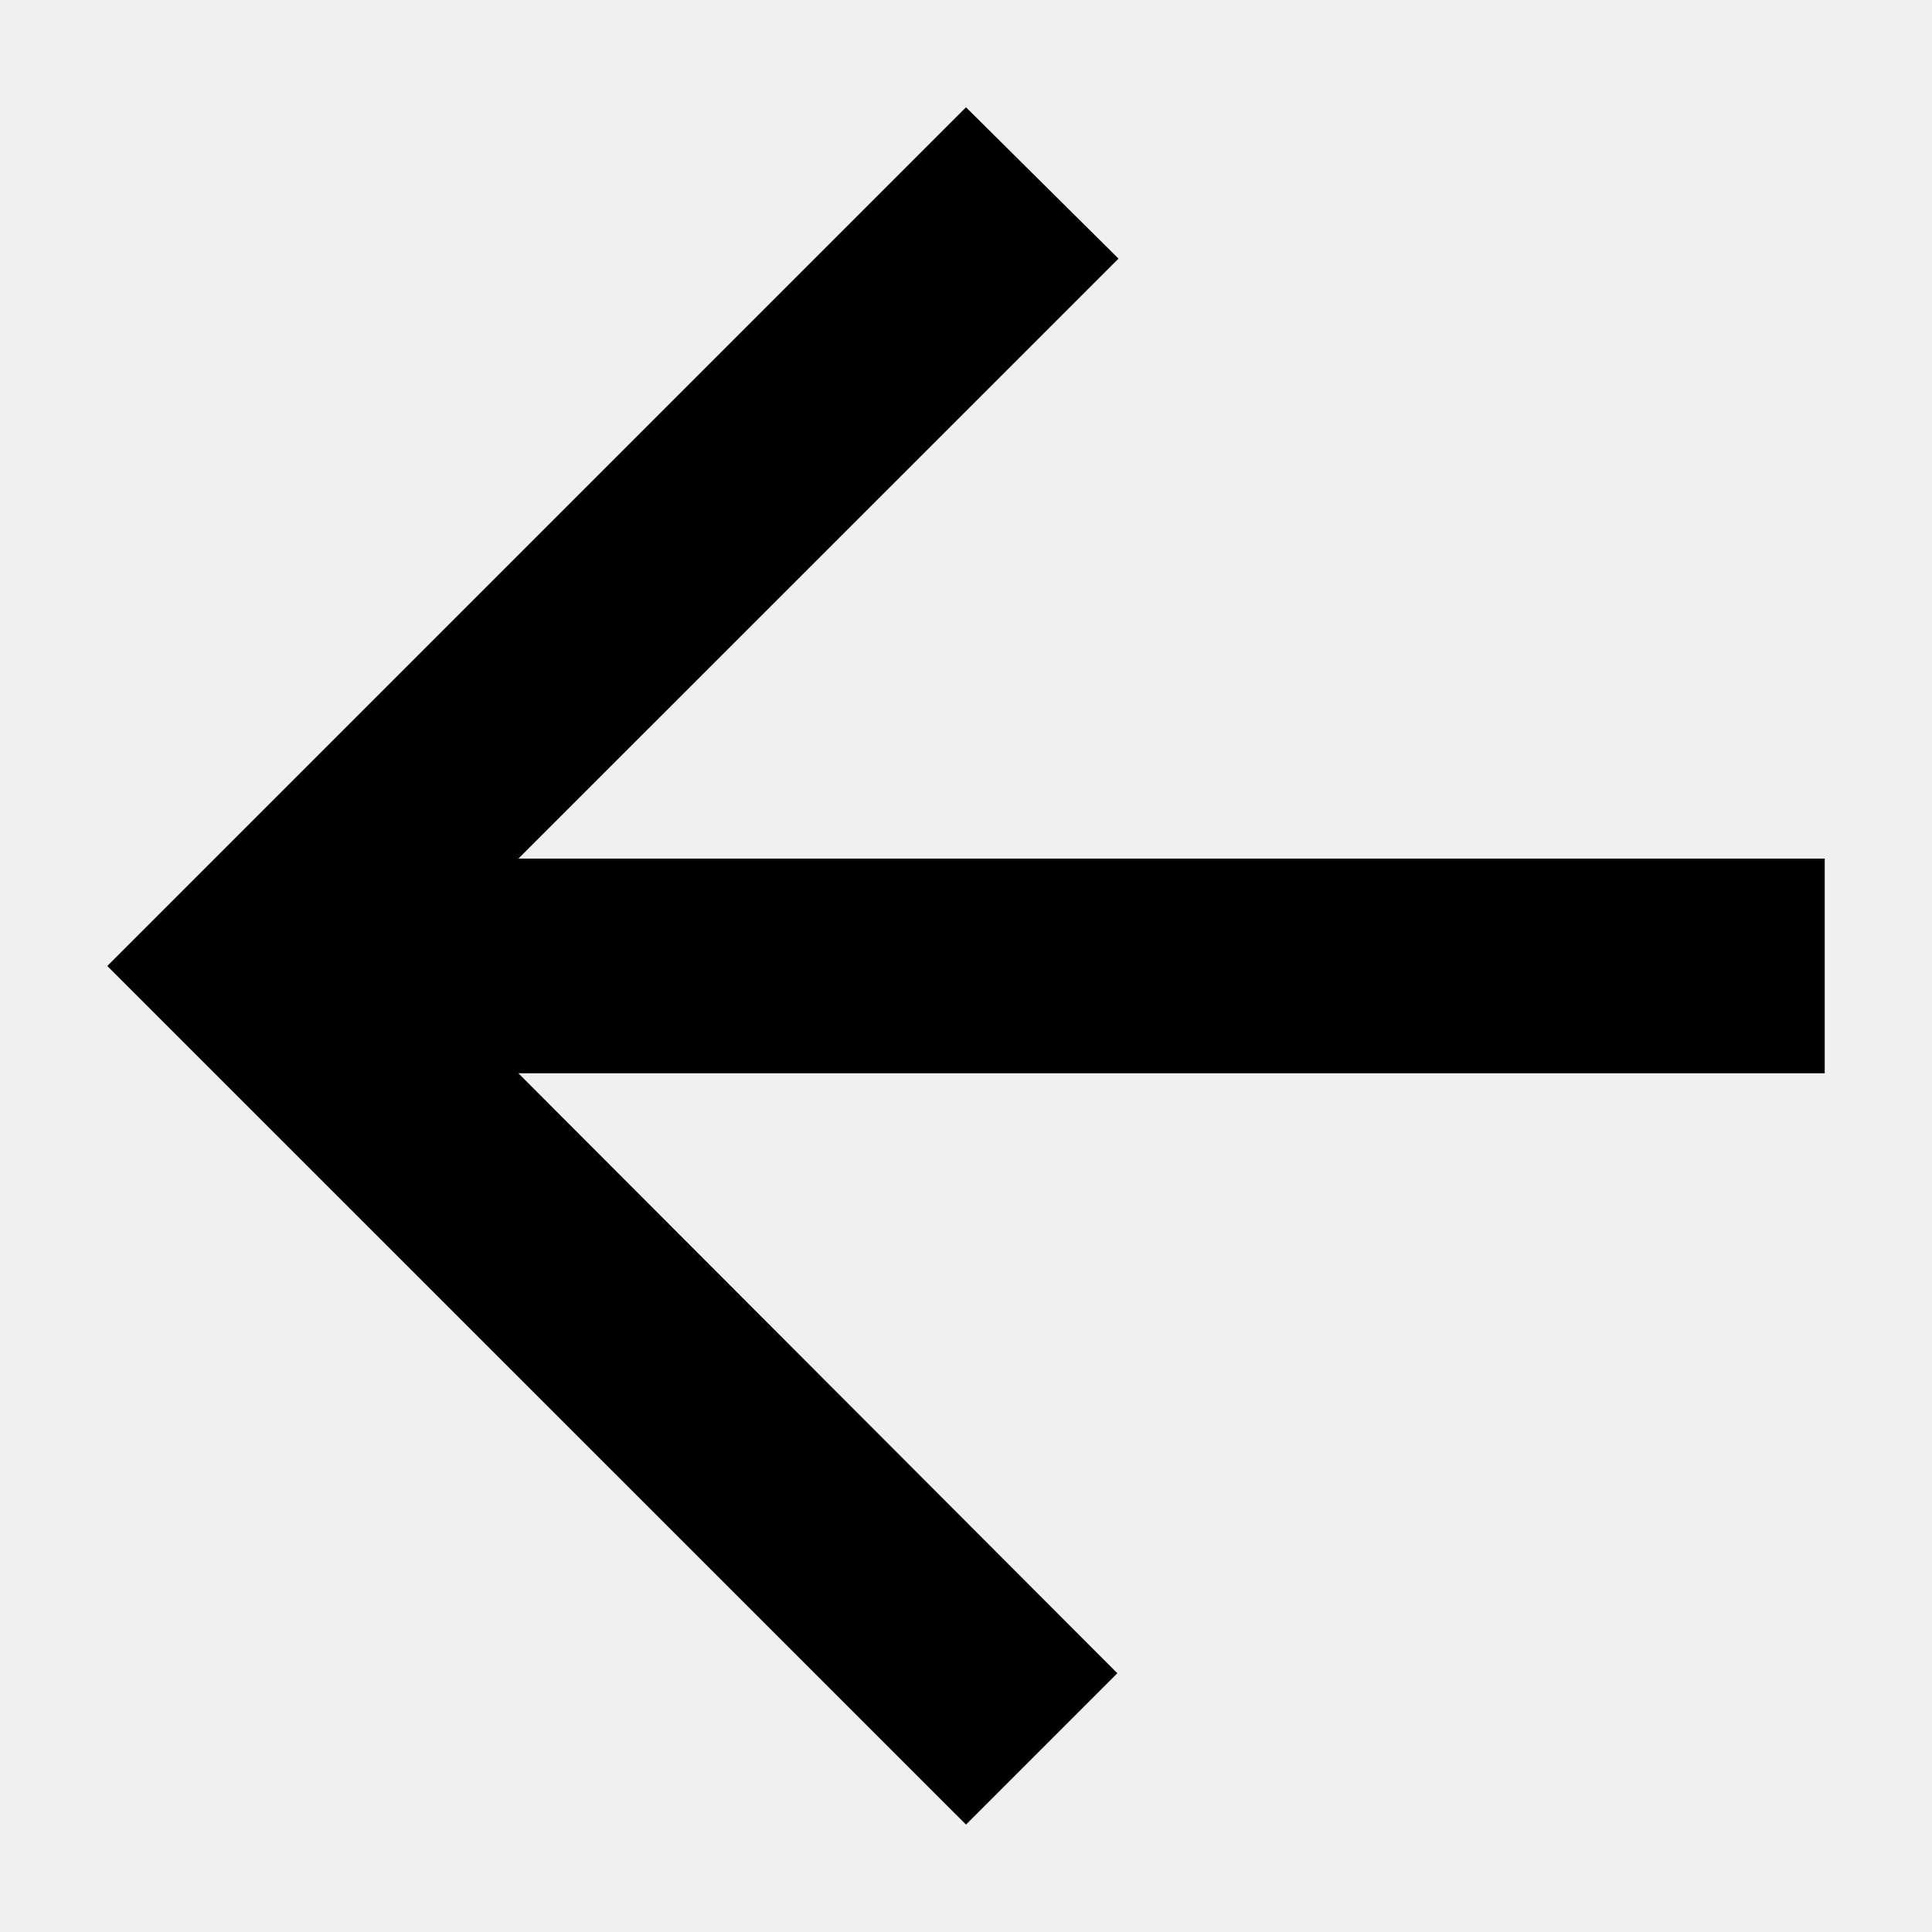
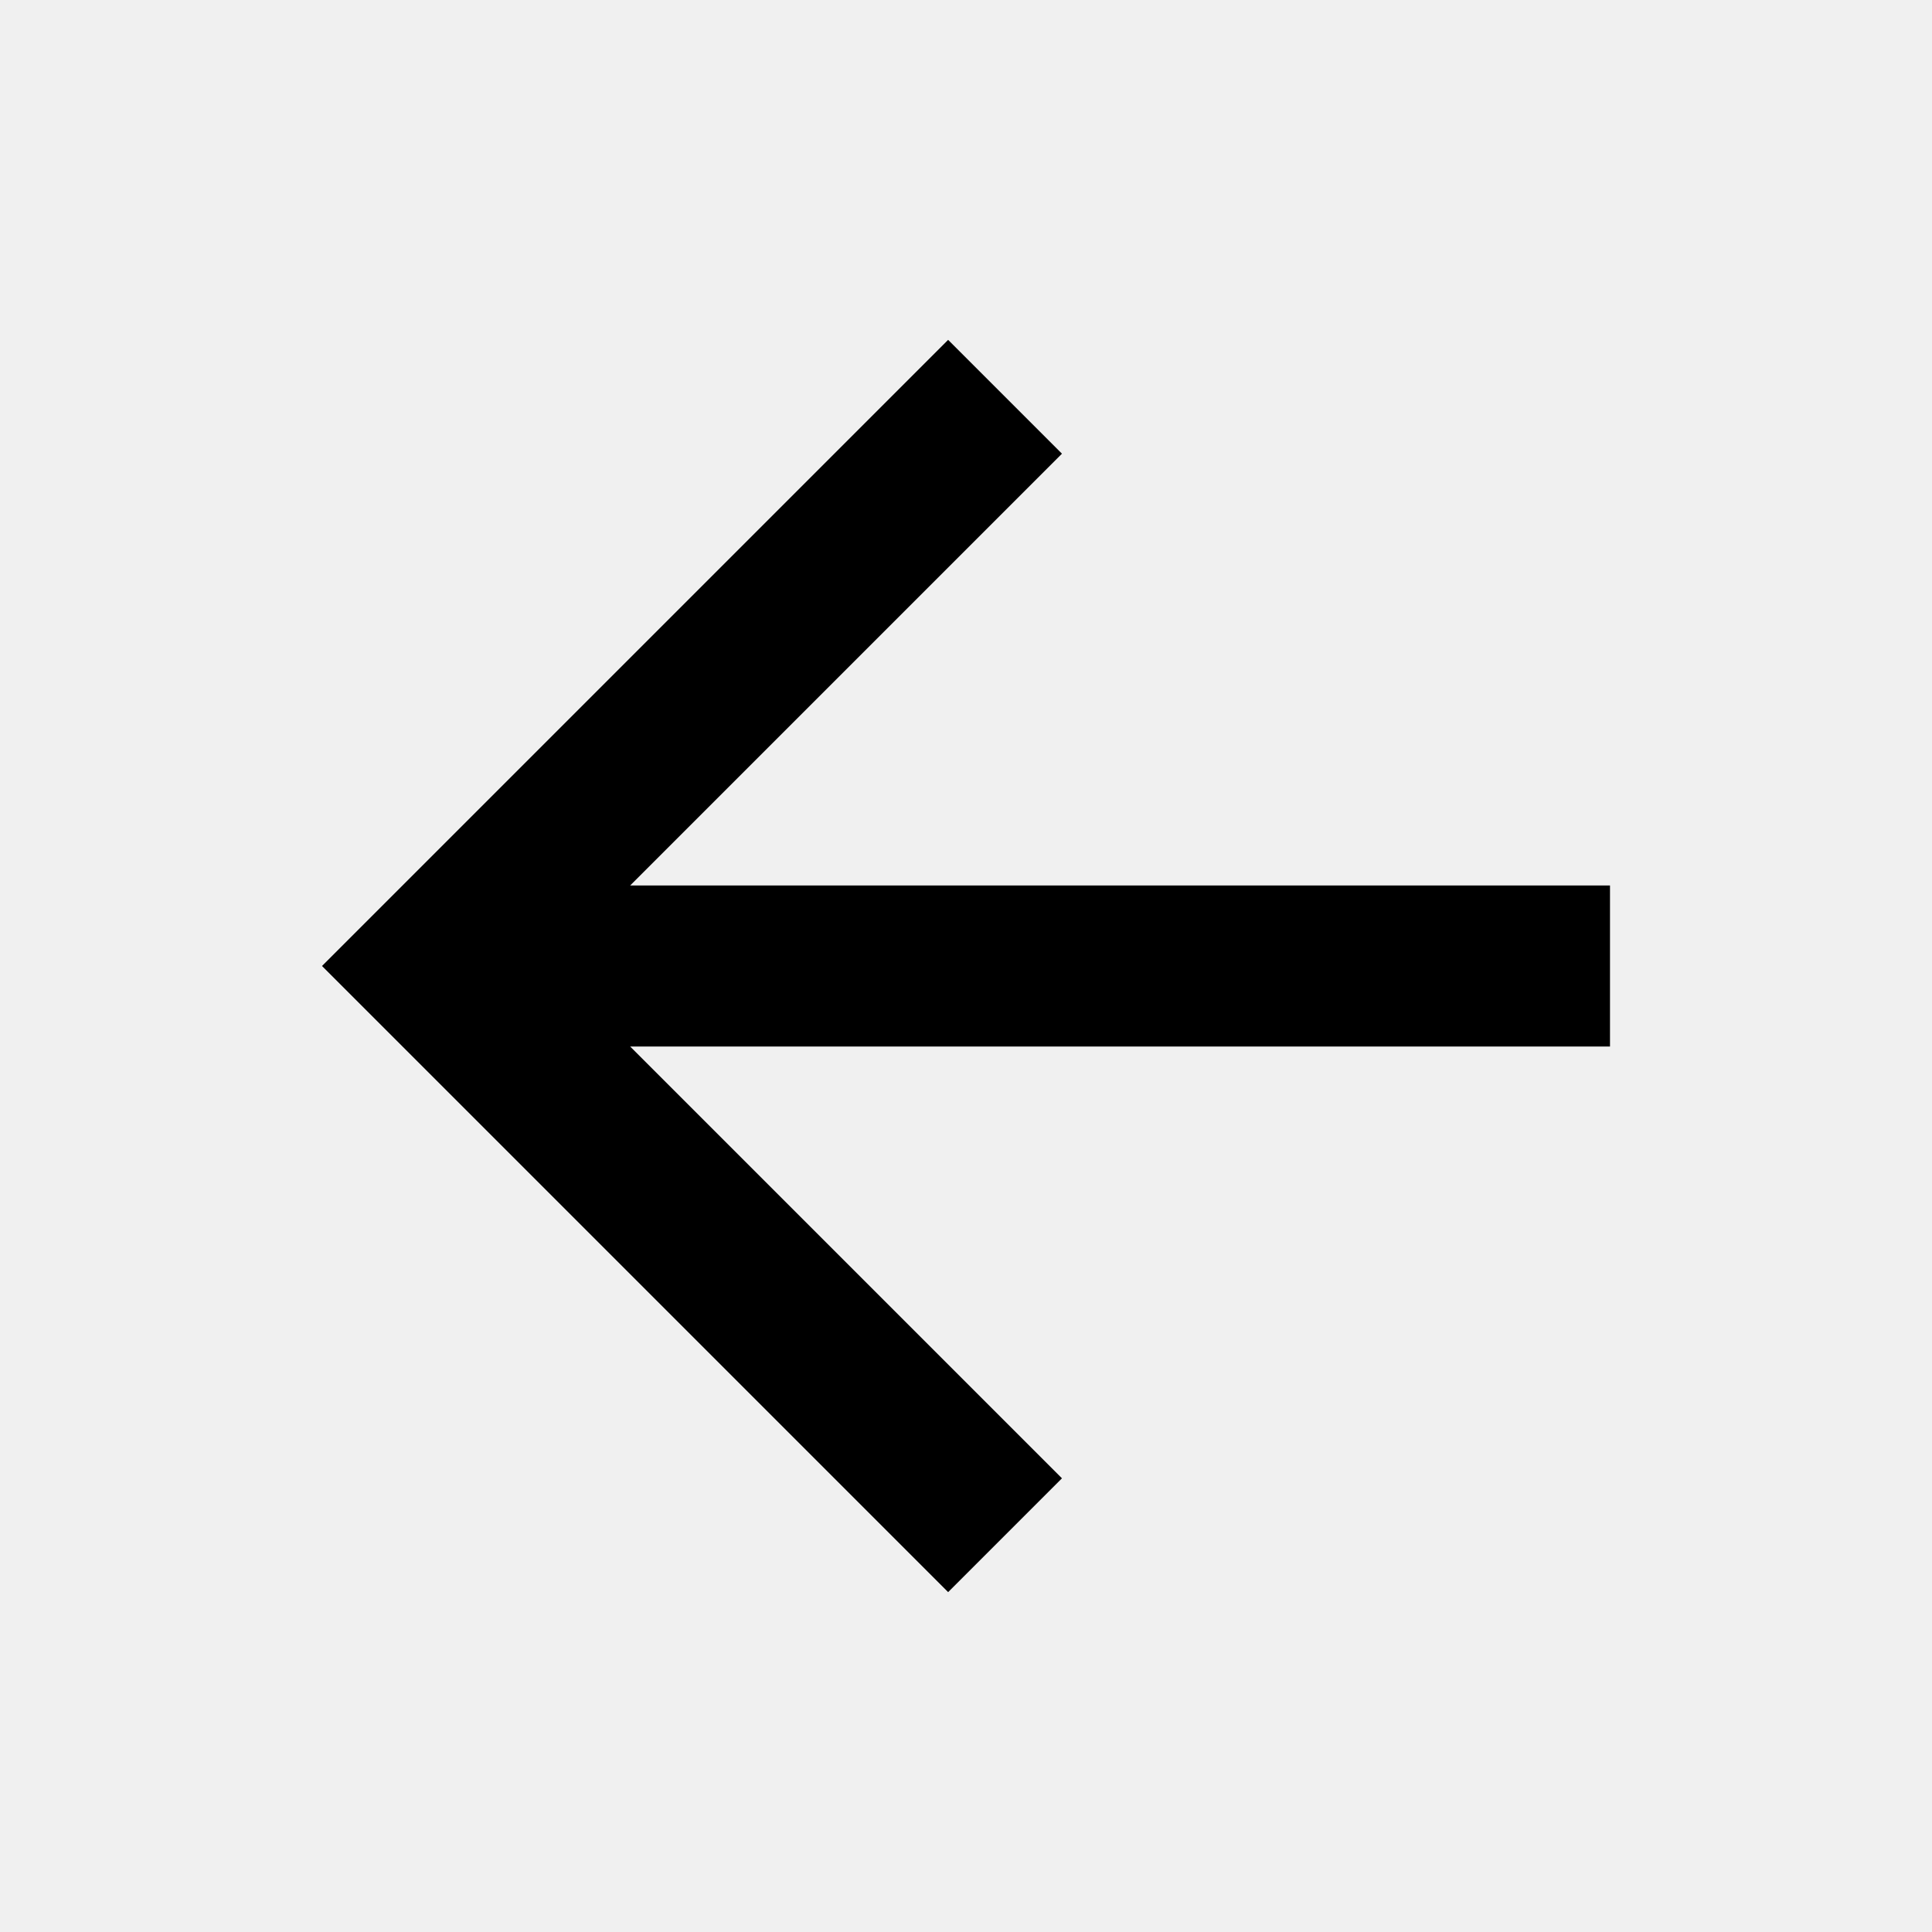
- <svg xmlns="http://www.w3.org/2000/svg" width="24" height="24" viewBox="0 0 14 15" fill="none">
-   <path fill="currentColor" d="M13.667 6.666H3.525L8.184 2.008L7 0.833L0.333 7.5L7 14.166L8.175 12.991L3.525 8.333H13.667V6.666Z" />
+ <svg xmlns="http://www.w3.org/2000/svg" width="24" height="24" viewBox="0 0 24 24" fill="none">
+   <g clip-path="url(#clip0_8845_20149)">
+     <path d="M7.828 11H20V13H7.828L13.192 18.364L11.778 19.778L4 12L11.778 4.222L13.192 5.636L7.828 11Z" fill="currentcolor" />
+   </g>
+   <defs>
+     <clipPath id="clip0_8845_20149">
+       <rect width="24" height="24" fill="white" />
+     </clipPath>
+   </defs>
</svg>
